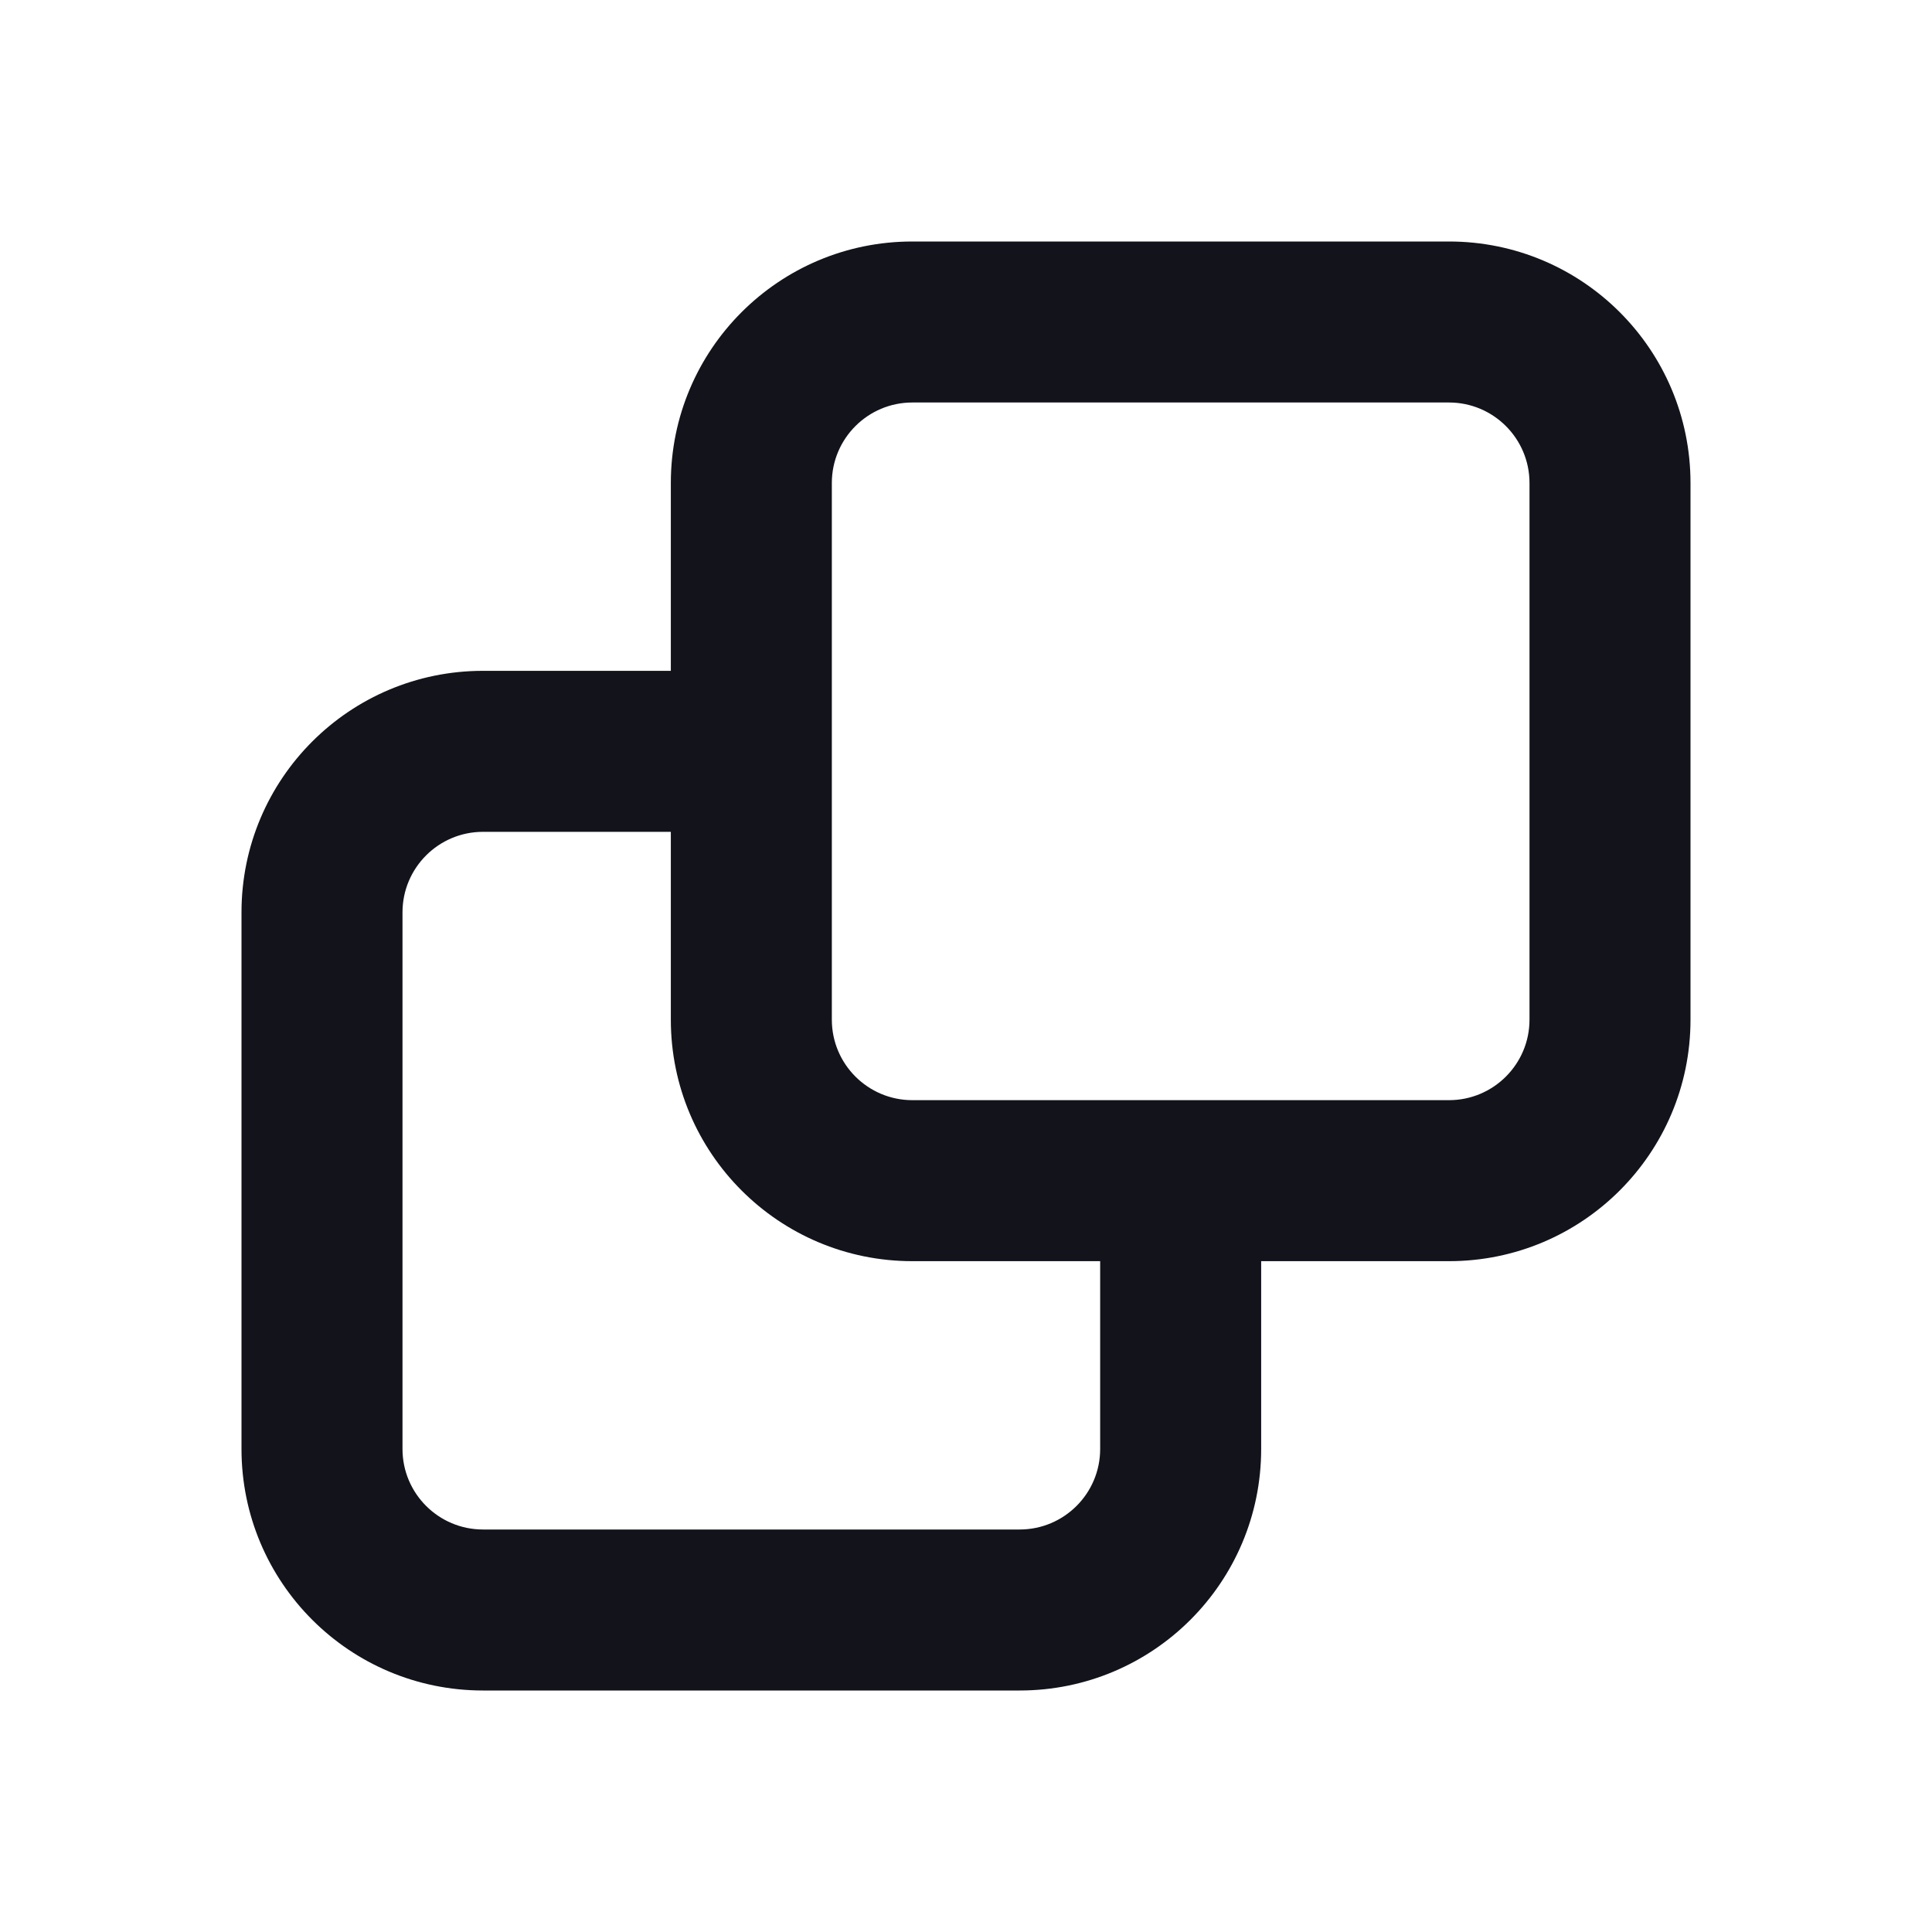
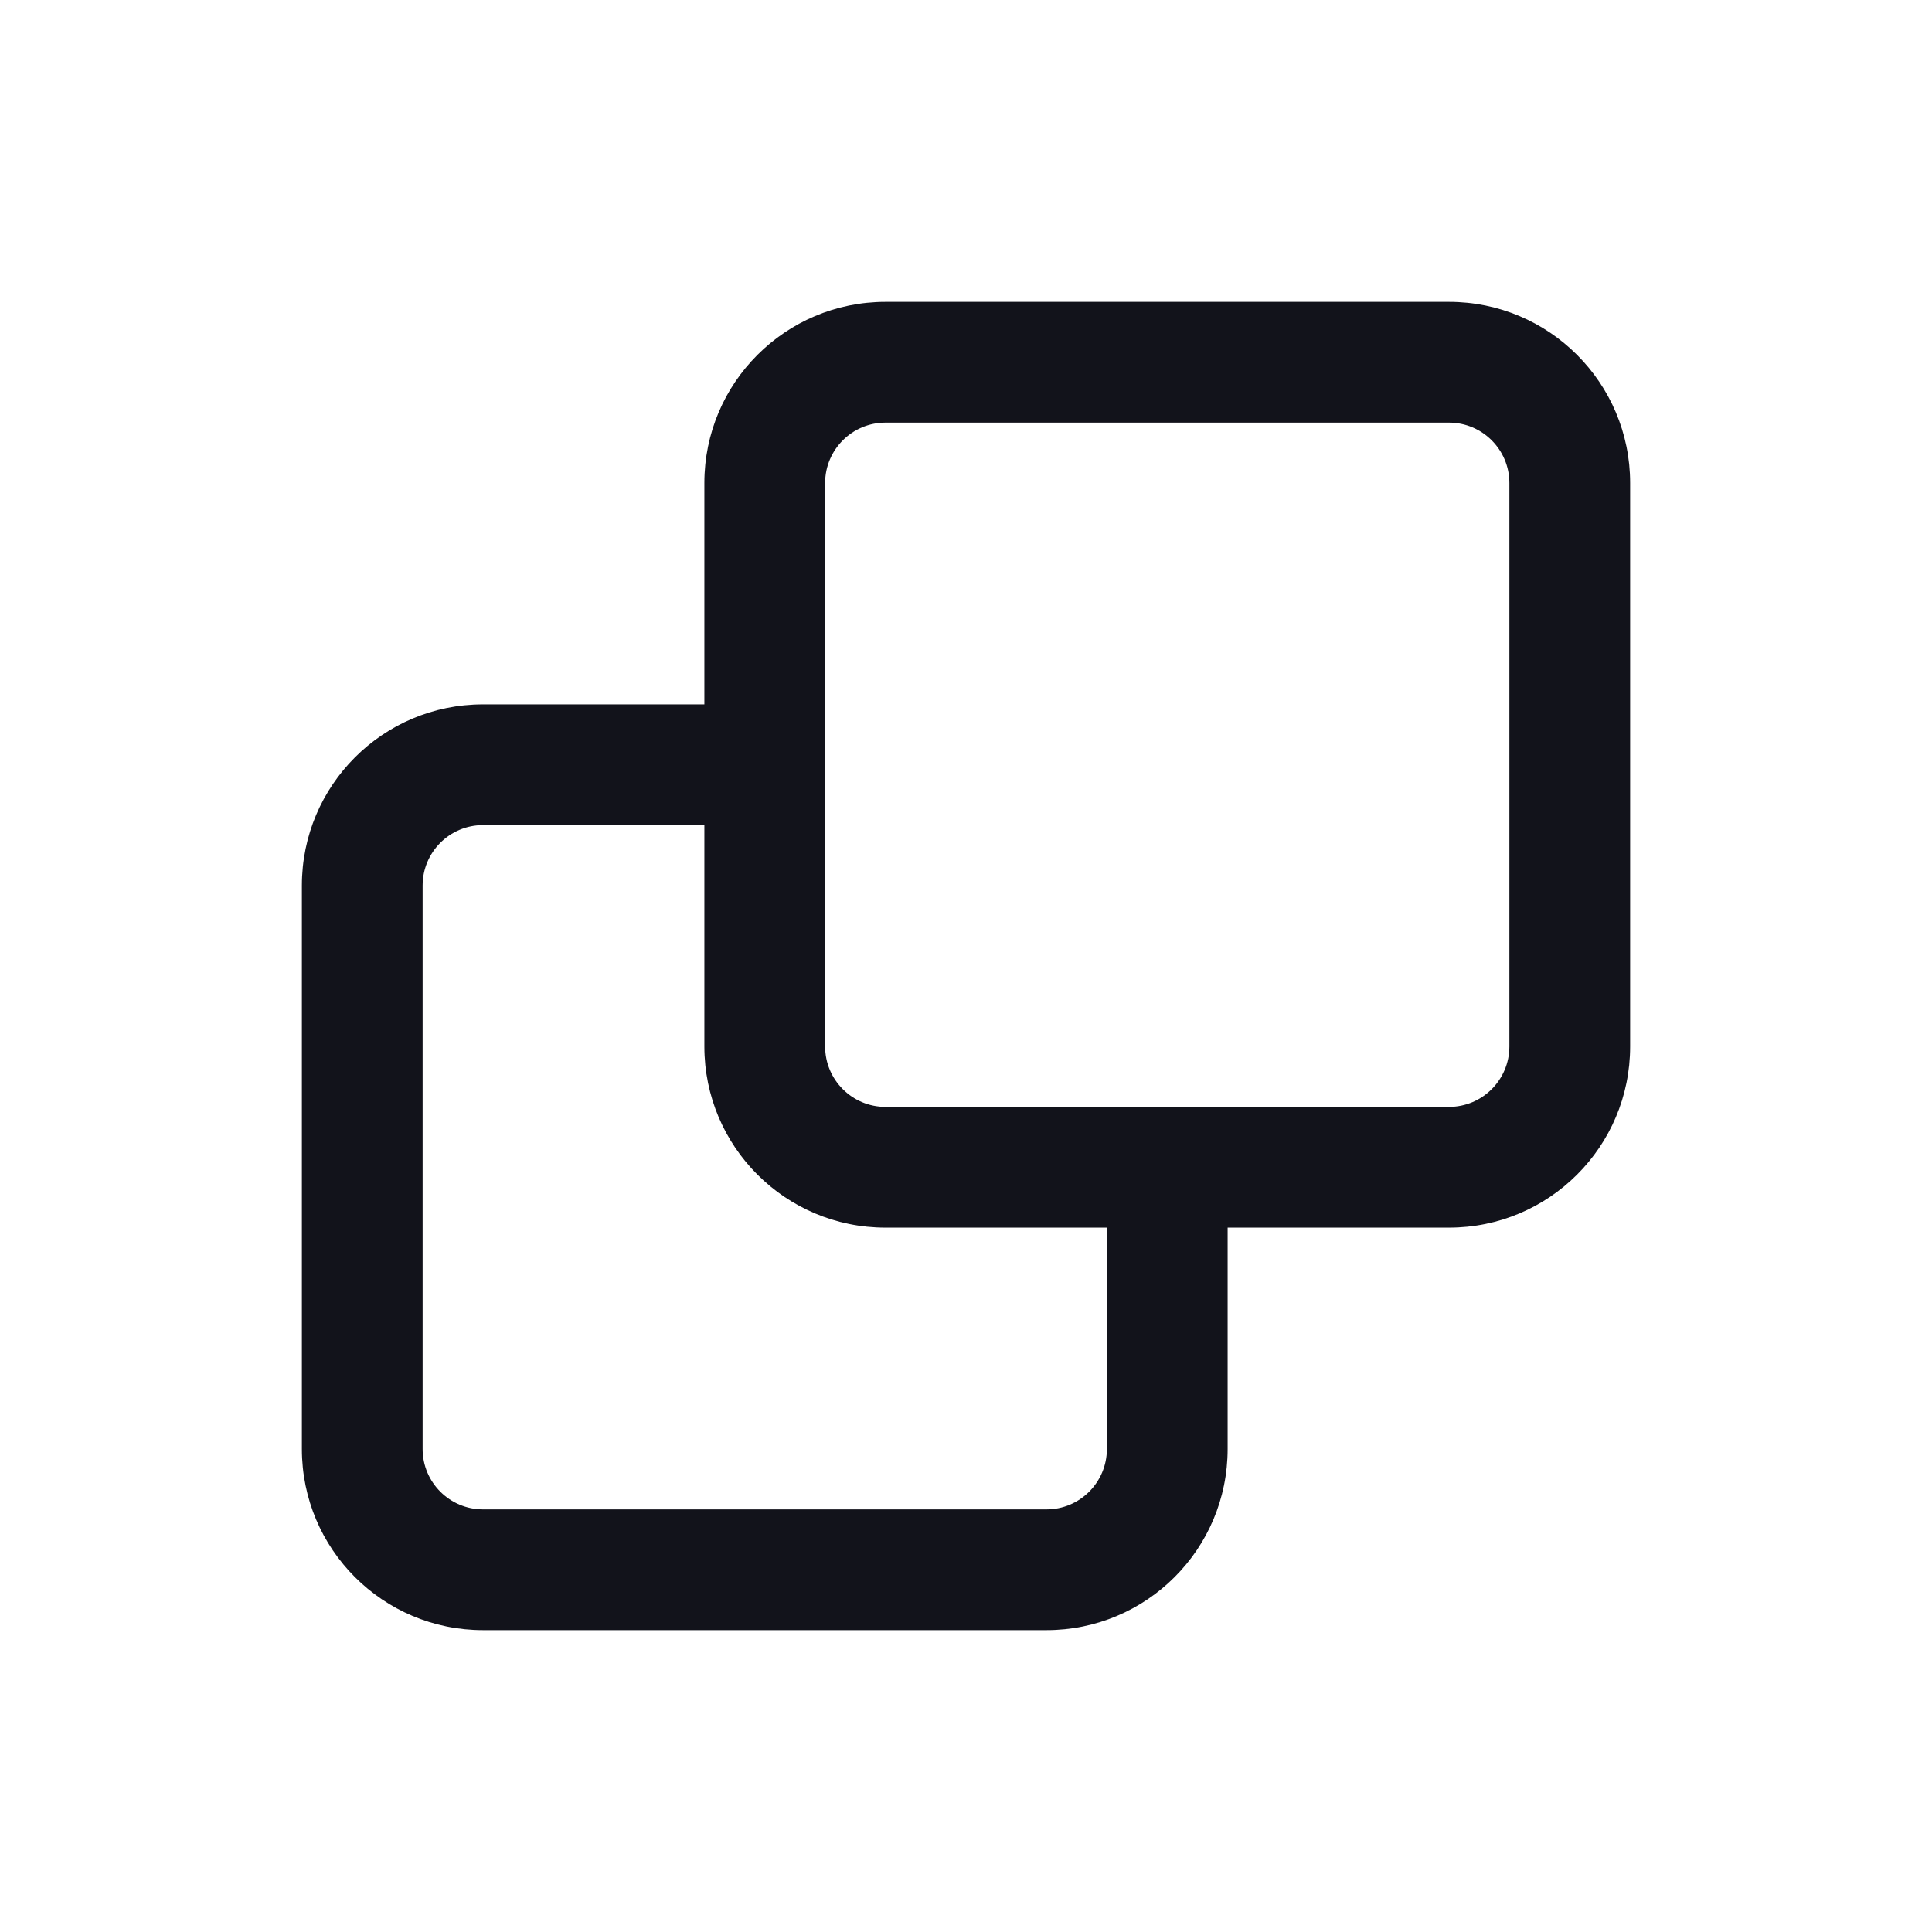
- <svg xmlns="http://www.w3.org/2000/svg" width="18" height="18" viewBox="0 0 18 18" fill="none">
-   <path fill-rule="evenodd" clip-rule="evenodd" d="M13.5 11.75C14.743 11.75 15.75 10.743 15.75 9.5V4.5C15.75 3.257 14.743 2.25 13.5 2.25H8.5C7.257 2.25 6.25 3.257 6.25 4.5V6.25H4.5C3.257 6.25 2.25 7.257 2.25 8.5V13.5C2.25 14.743 3.257 15.75 4.5 15.75H9.5C10.743 15.75 11.75 14.743 11.75 13.5V11.75H13.5ZM10.25 11.75V13.5C10.25 13.914 9.914 14.25 9.5 14.25H4.5C4.086 14.25 3.75 13.914 3.75 13.5V8.5C3.75 8.086 4.086 7.75 4.5 7.75H6.25V9.5C6.25 10.743 7.257 11.75 8.5 11.75H10.25ZM7.75 7V9.5C7.75 9.914 8.086 10.25 8.5 10.25H11H13.5C13.914 10.25 14.25 9.914 14.25 9.5V4.5C14.25 4.086 13.914 3.75 13.5 3.75H8.5C8.086 3.75 7.75 4.086 7.75 4.5V7Z" fill="#12131B" />
+ <svg xmlns="http://www.w3.org/2000/svg" width="24" height="24" viewBox="0 0 24 24" fill="none">
+   <path fill-rule="evenodd" clip-rule="evenodd" d="M18 15.25C19.243 15.25 20.25 14.243 20.25 13V6C20.25 4.757 19.243 3.75 18 3.75H11C9.757 3.75 8.75 4.757 8.75 6V8.75H6C4.757 8.75 3.75 9.757 3.75 11V18C3.75 19.243 4.757 20.25 6 20.25H13C14.243 20.25 15.25 19.243 15.25 18V15.25H18ZM13.75 15.25V18C13.75 18.414 13.414 18.75 13 18.75H6C5.586 18.75 5.25 18.414 5.25 18V11C5.25 10.586 5.586 10.25 6 10.25H8.75V13C8.75 14.243 9.757 15.25 11 15.25H13.75ZM10.25 9.5V13C10.25 13.414 10.586 13.75 11 13.75H14.5H18C18.414 13.75 18.75 13.414 18.75 13V6C18.75 5.586 18.414 5.25 18 5.25H11C10.586 5.25 10.25 5.586 10.25 6V9.5Z" fill="#12131B" />
</svg>
